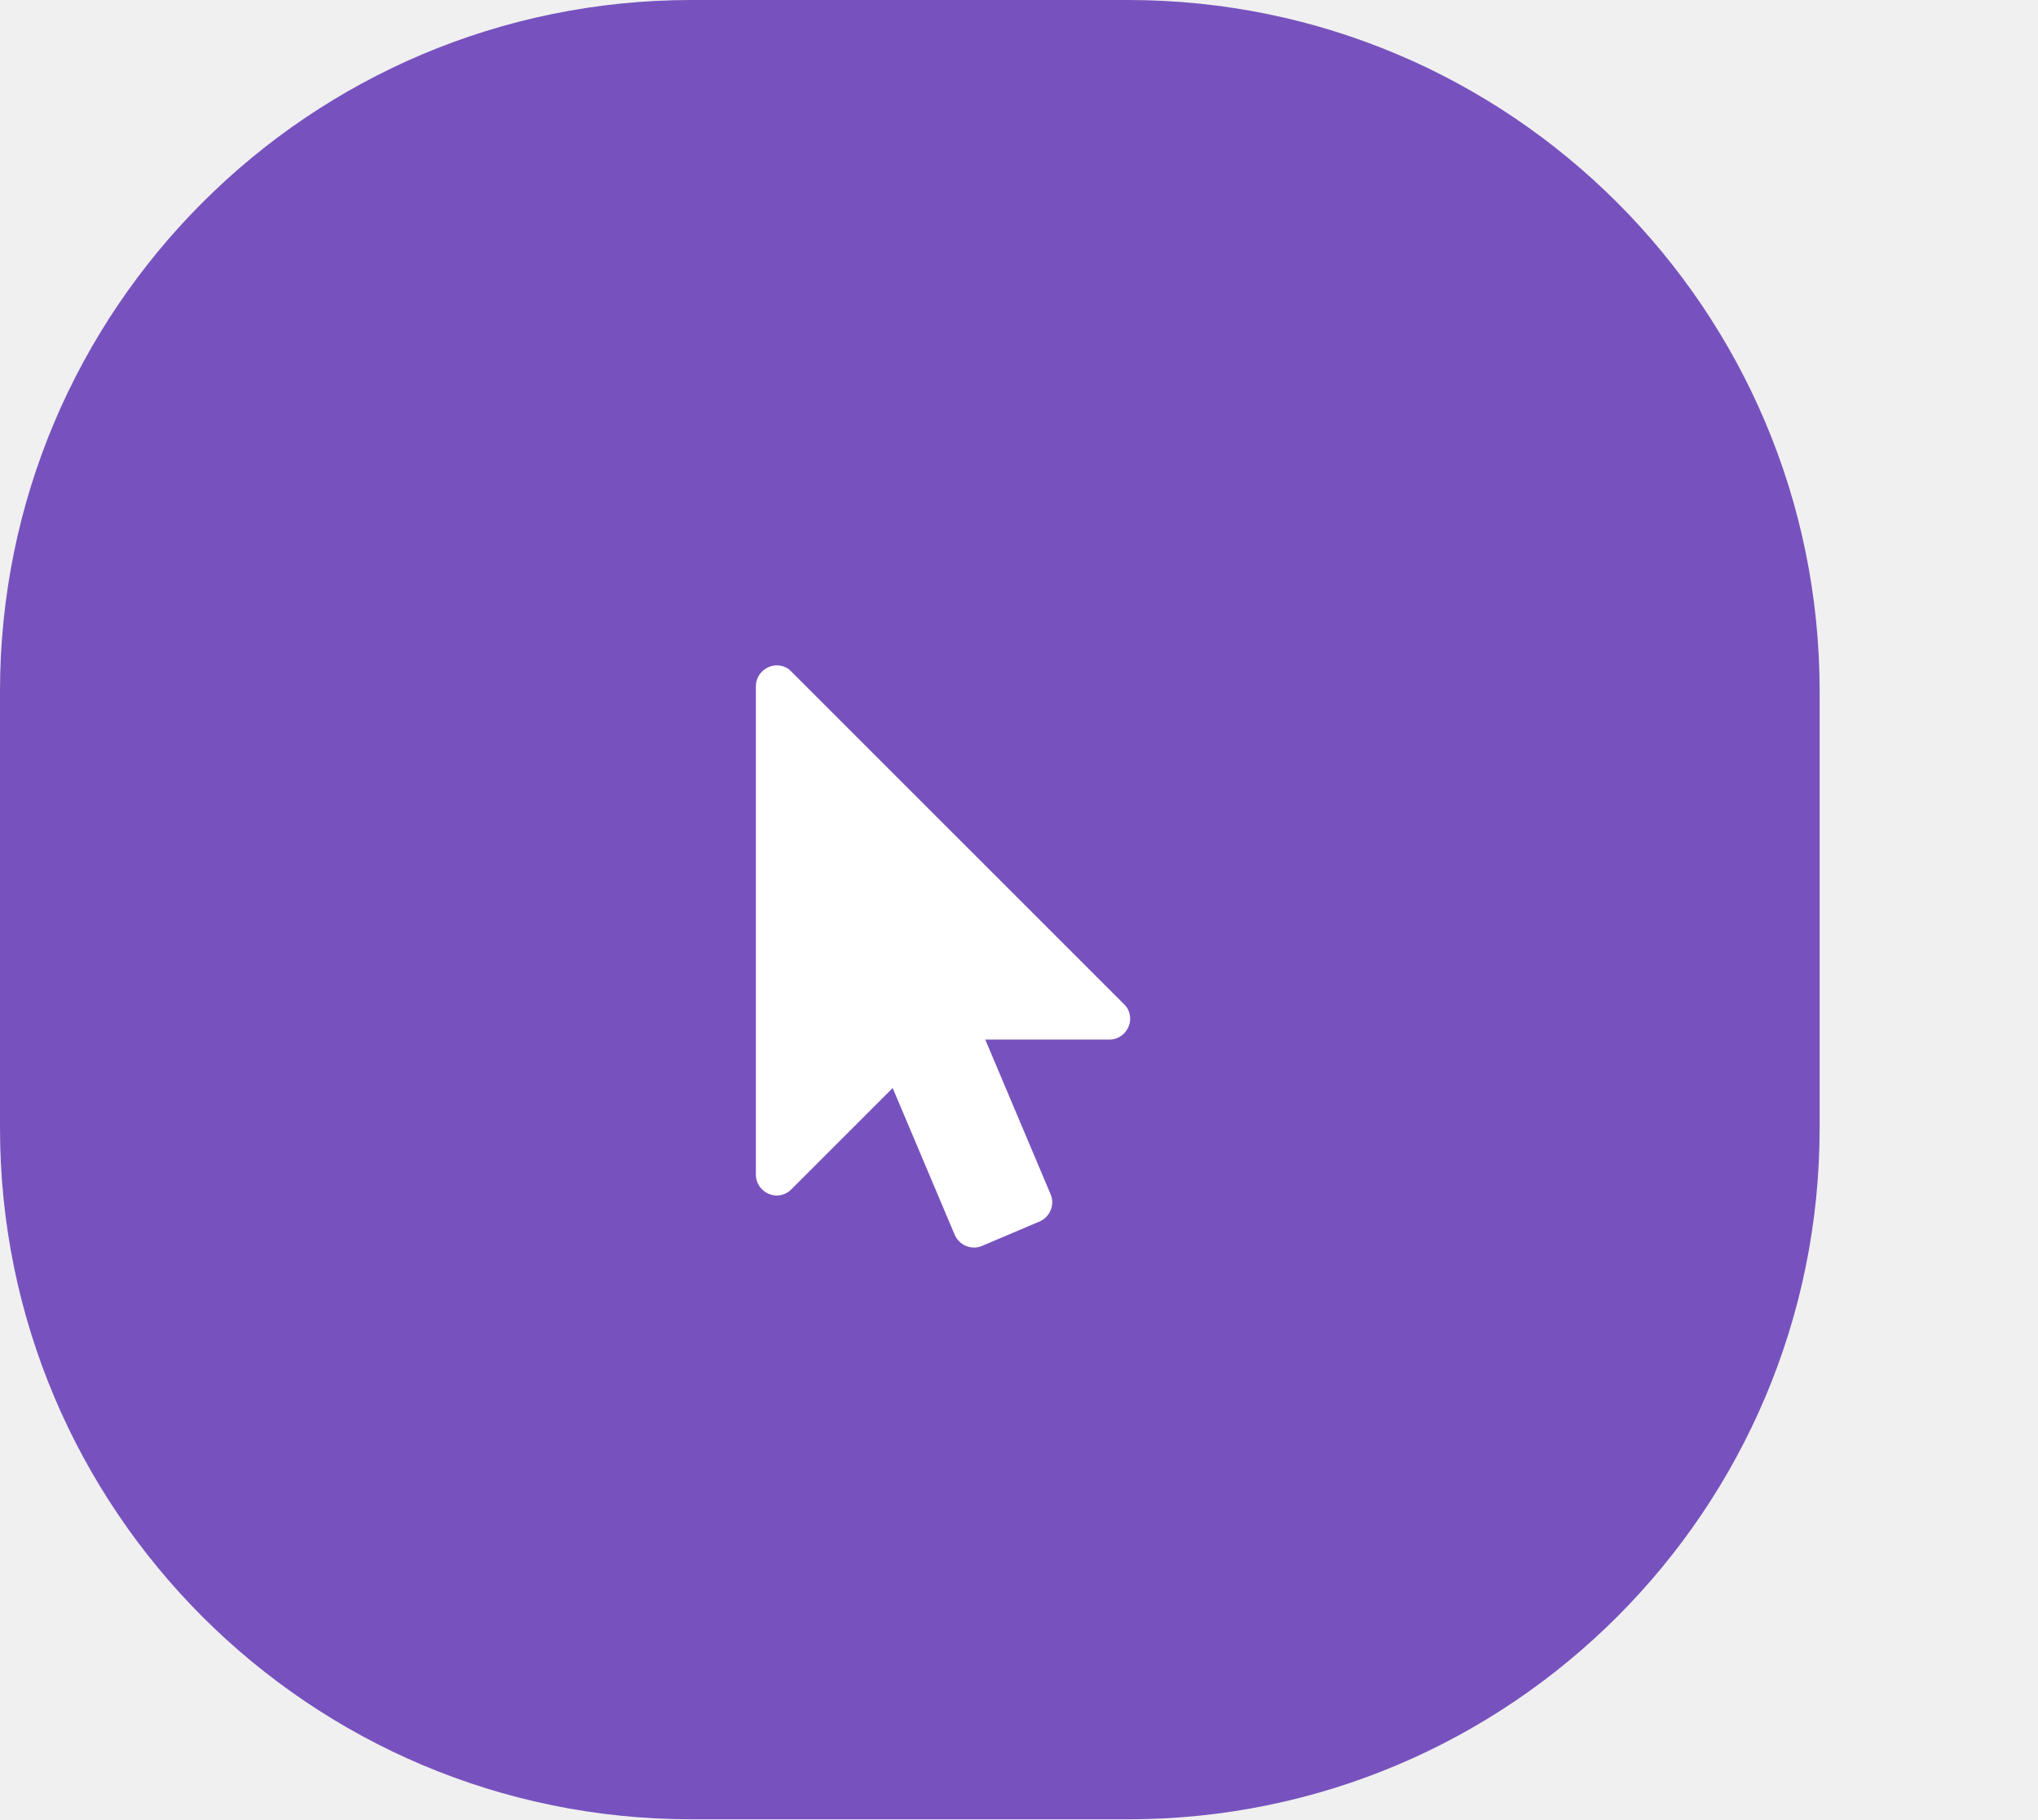
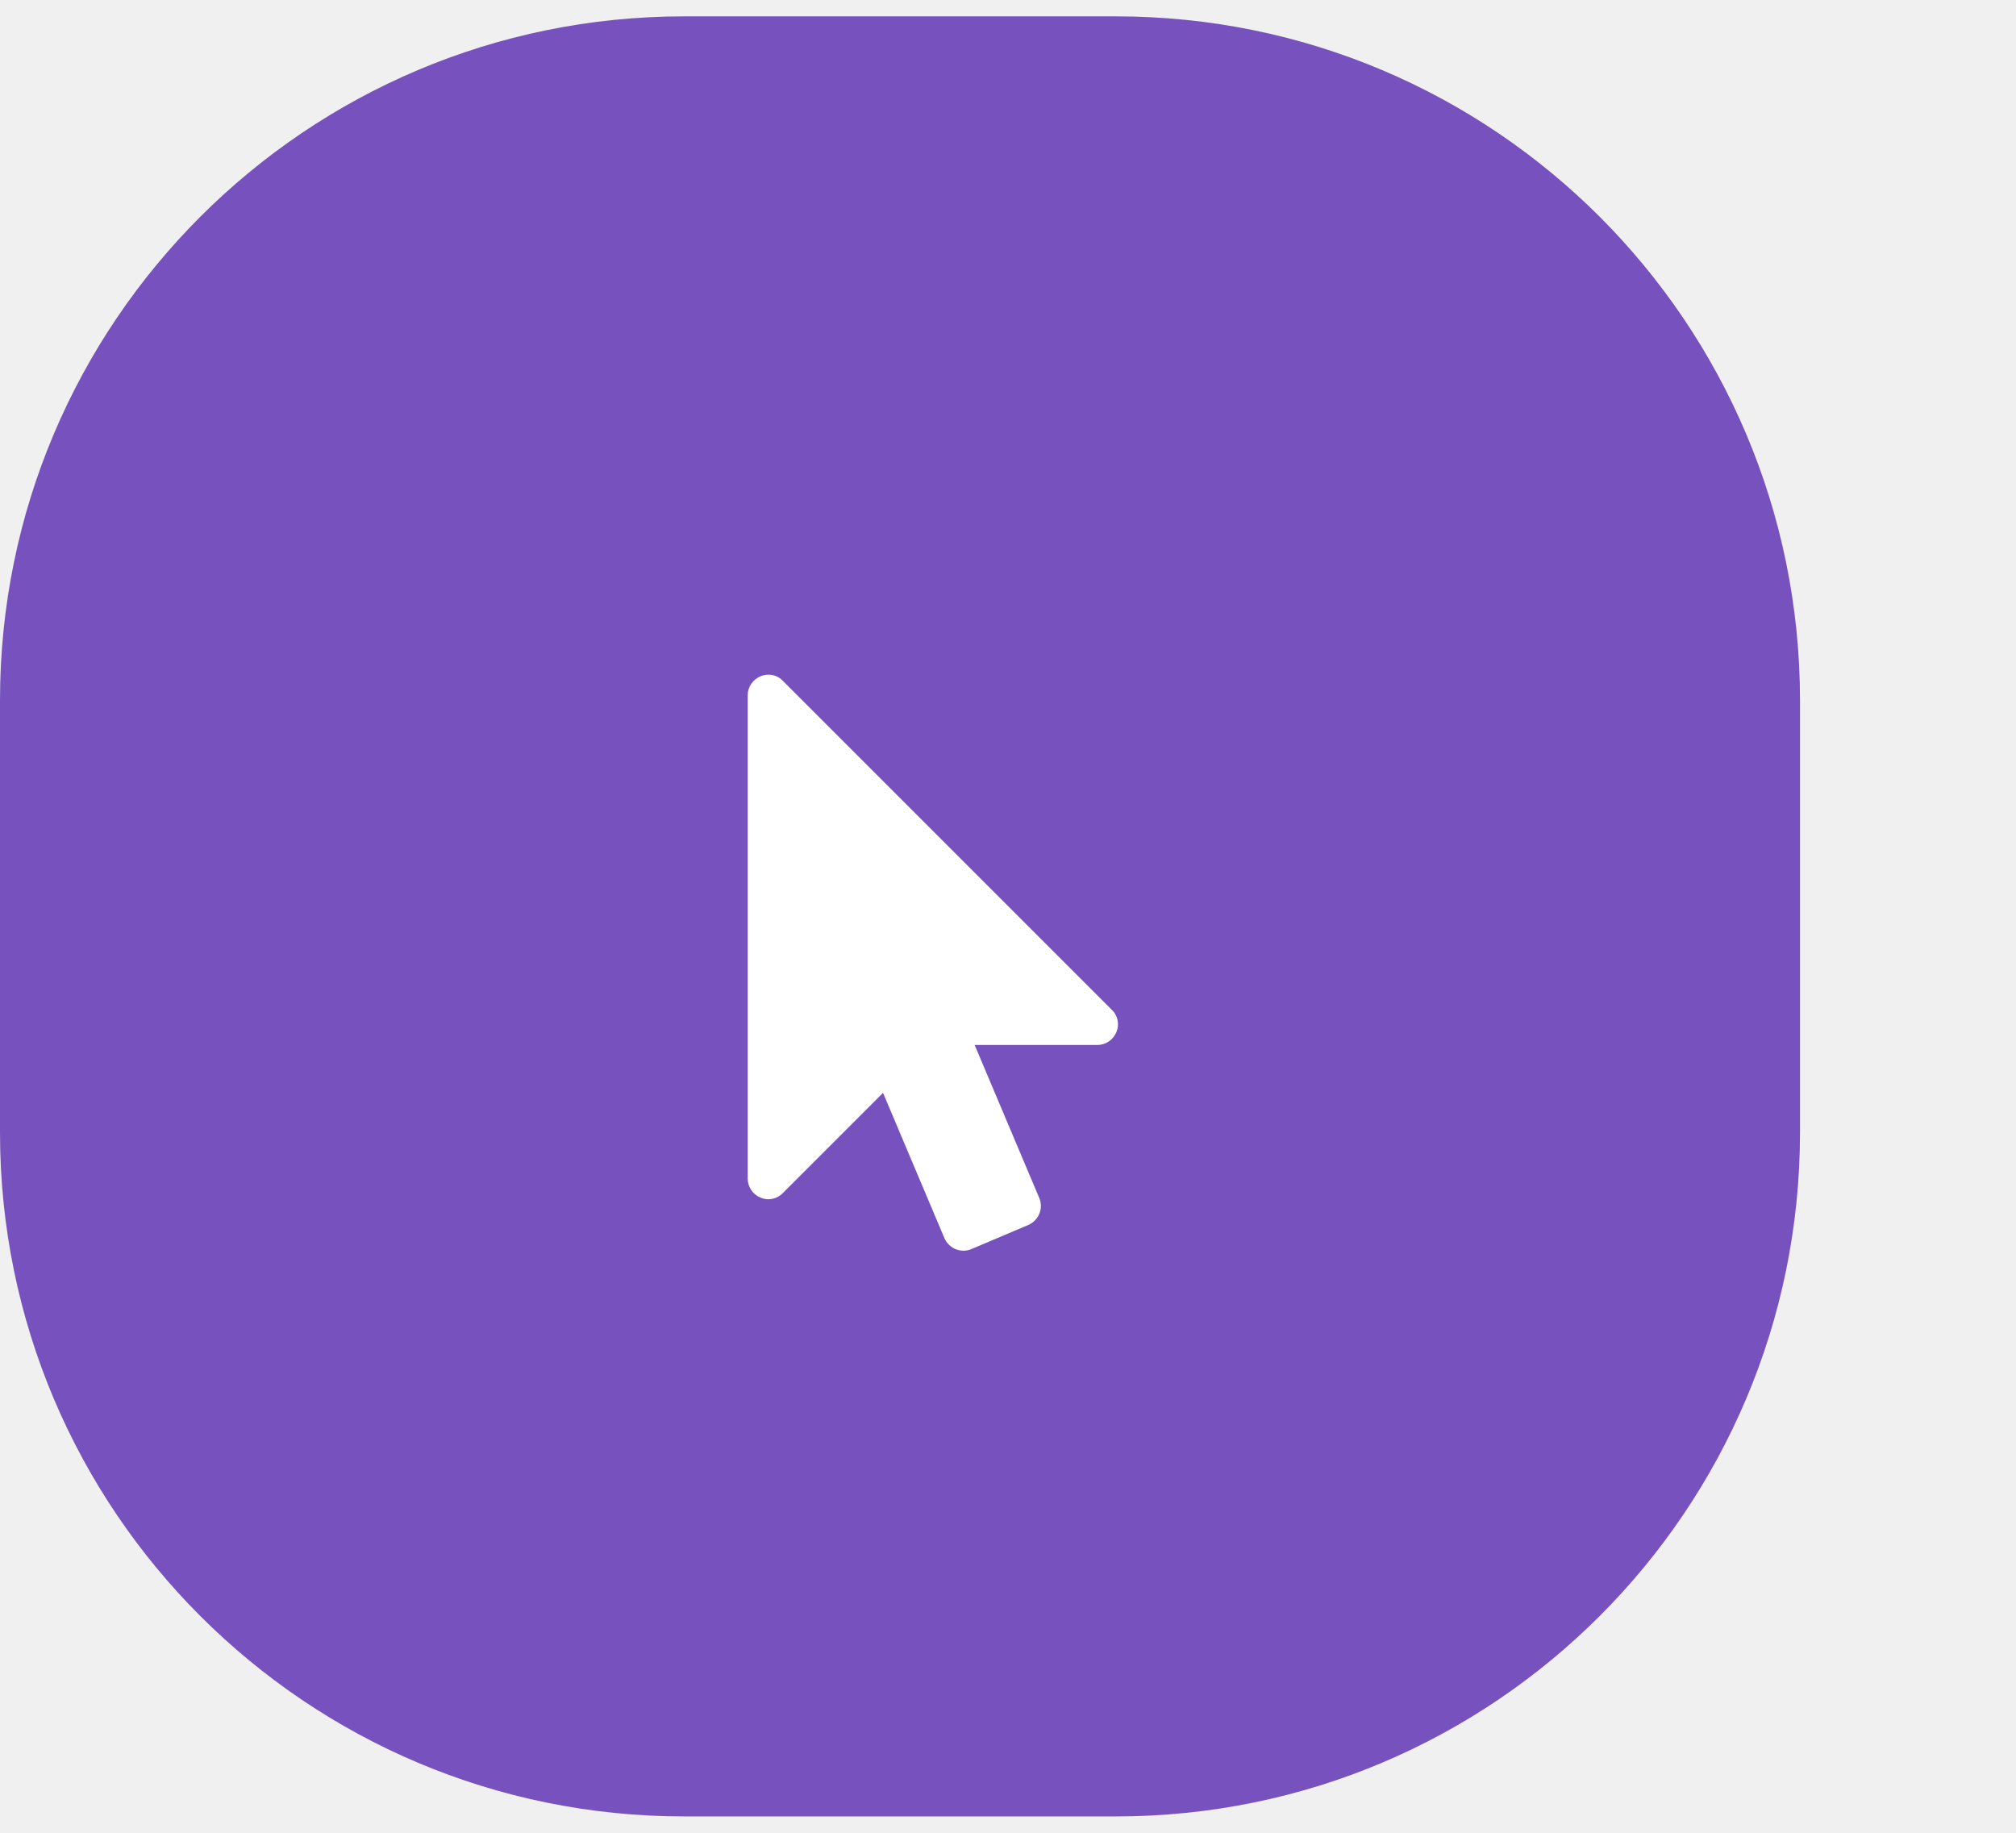
- <svg xmlns="http://www.w3.org/2000/svg" width="56" height="50" viewBox="0 0 56 50" fill="none">
+ <svg xmlns="http://www.w3.org/2000/svg" width="55" height="50" viewBox="0 0 56 50" fill="none">
  <rect width="50" height="50" rx="19" fill="#7752BE" />
  <path d="M30.886 27.598L21.743 18.455C21.636 18.339 21.493 18.286 21.341 18.286C21.27 18.286 21.189 18.304 21.127 18.33C20.913 18.42 20.77 18.625 20.77 18.857V32.286C20.77 32.518 20.913 32.723 21.127 32.812C21.189 32.839 21.27 32.857 21.341 32.857C21.493 32.857 21.636 32.795 21.743 32.688L24.529 29.902L26.234 33.938C26.359 34.223 26.689 34.366 26.984 34.241L28.564 33.571C28.85 33.446 28.993 33.116 28.868 32.821L27.073 28.571H30.484C30.716 28.571 30.922 28.429 31.011 28.214C31.1 28.009 31.056 27.759 30.886 27.598Z" fill="white" />
</svg>
